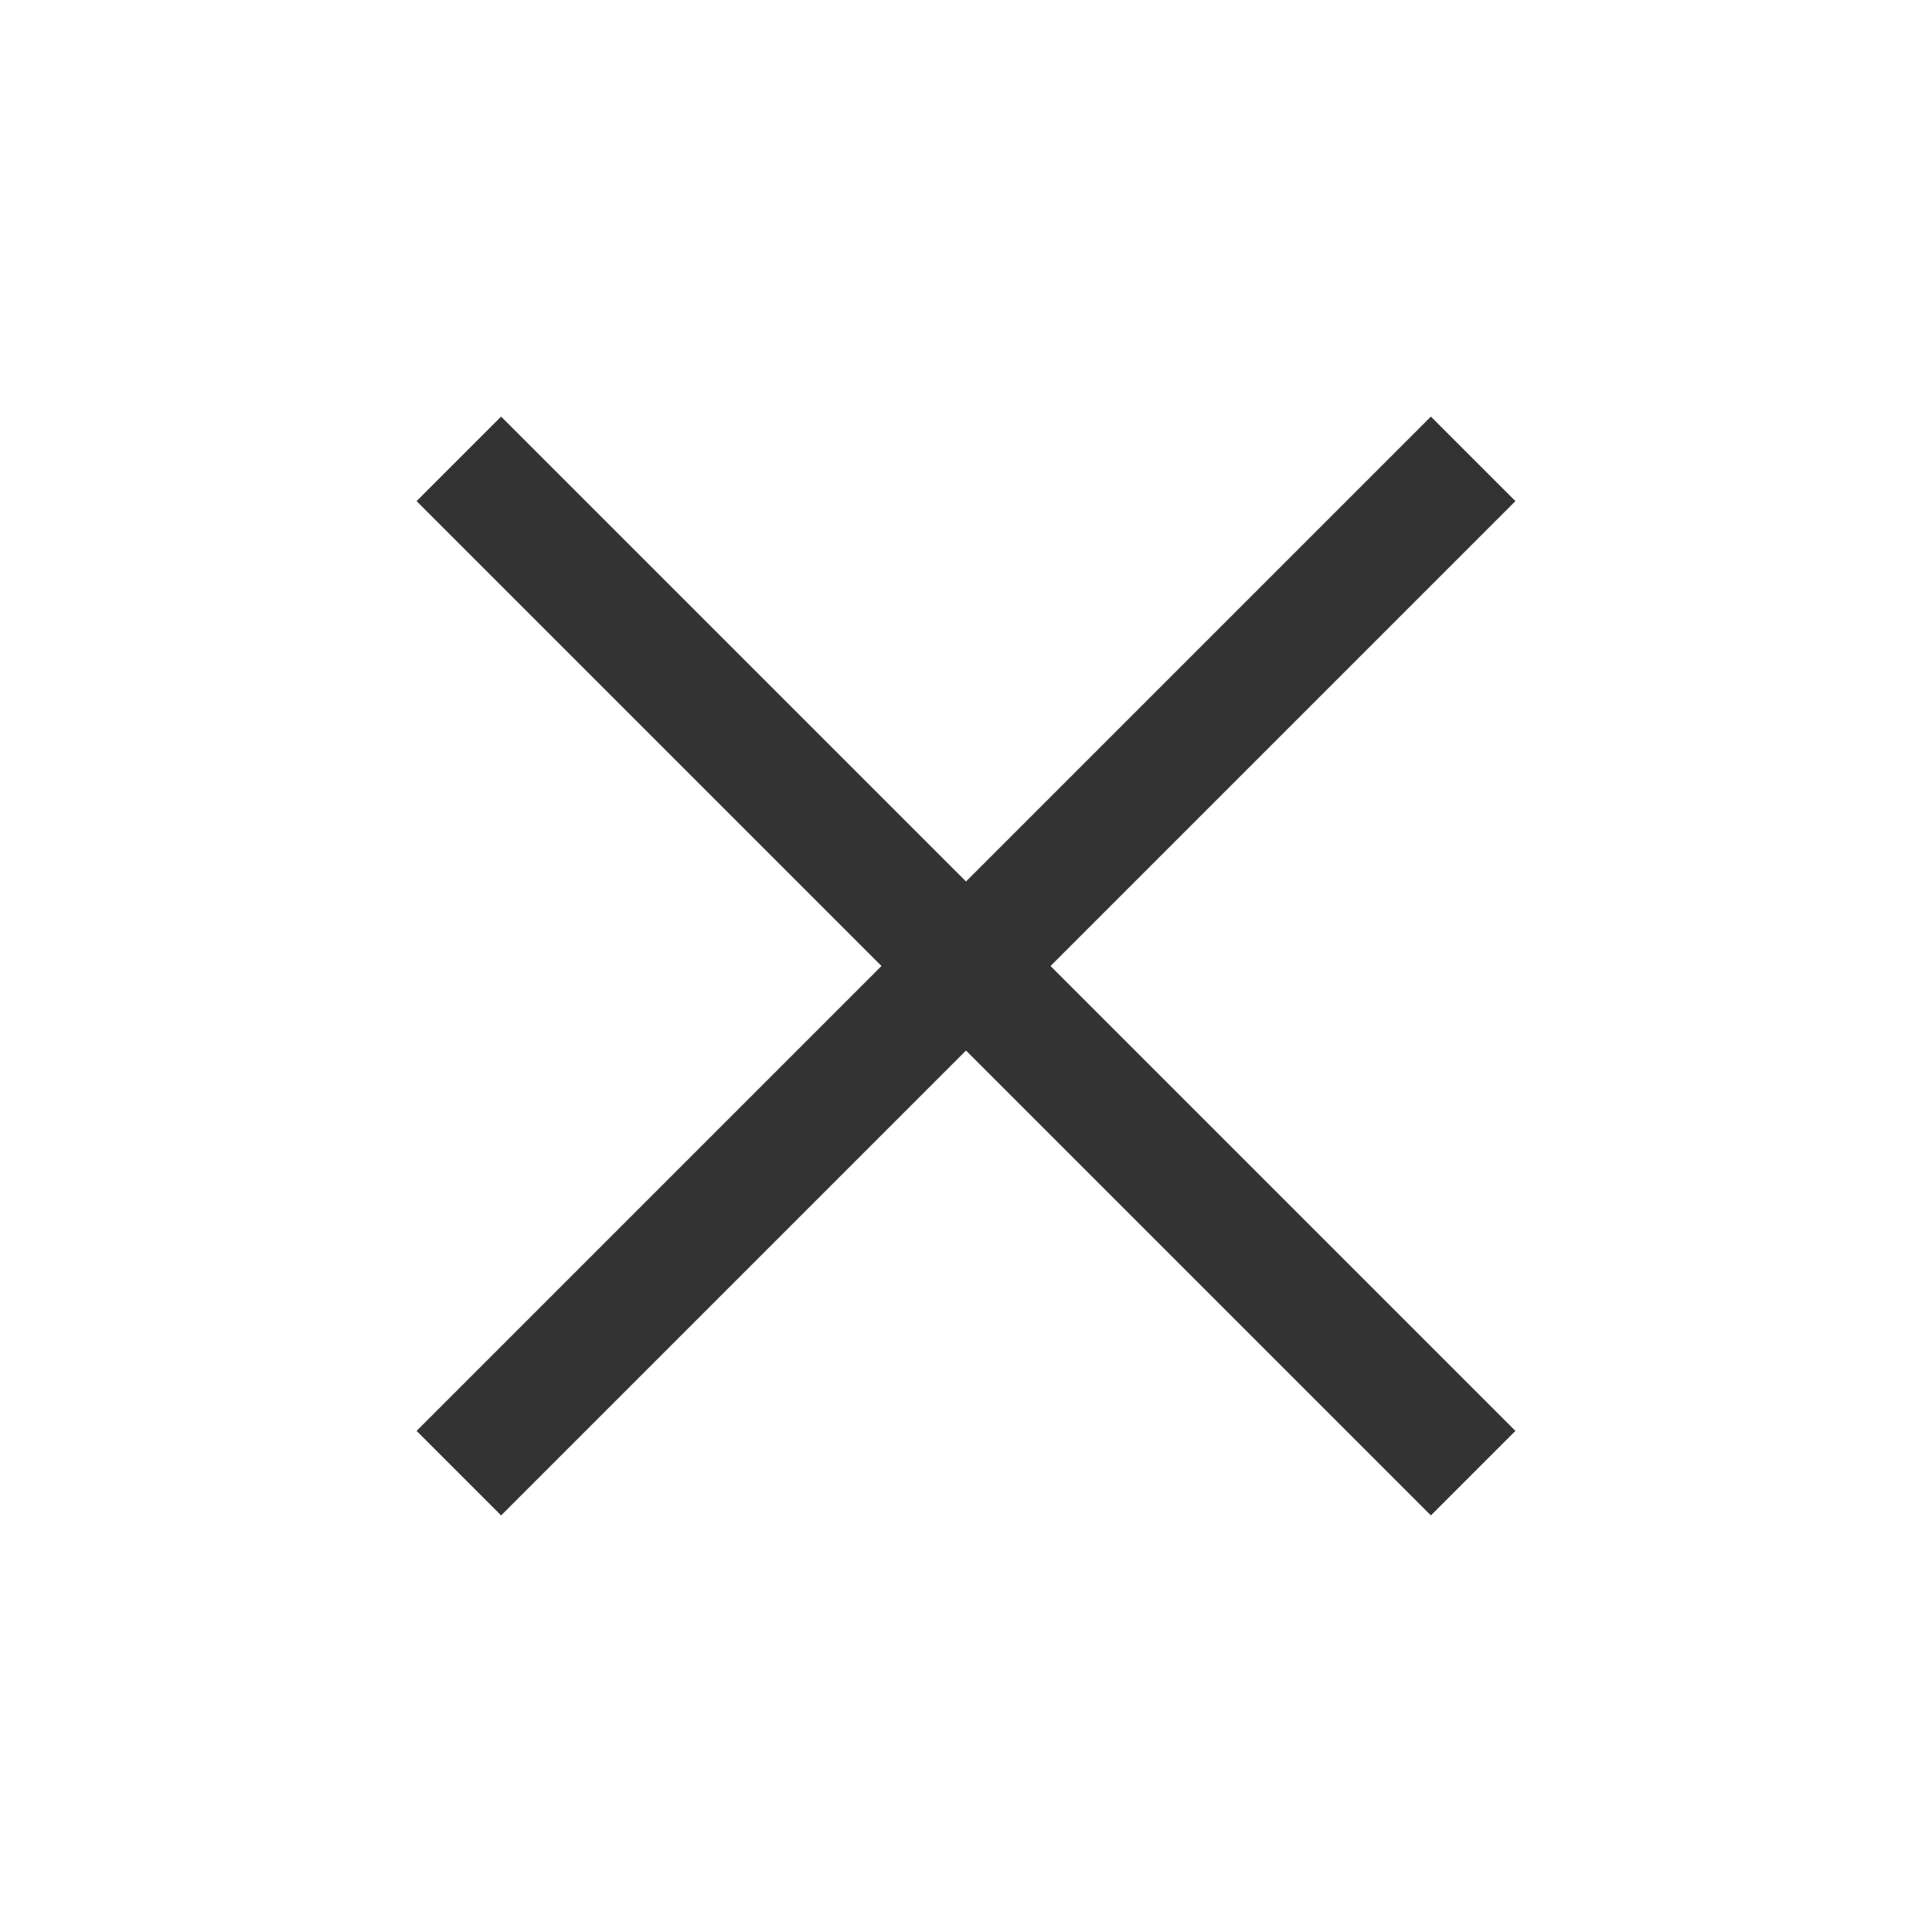
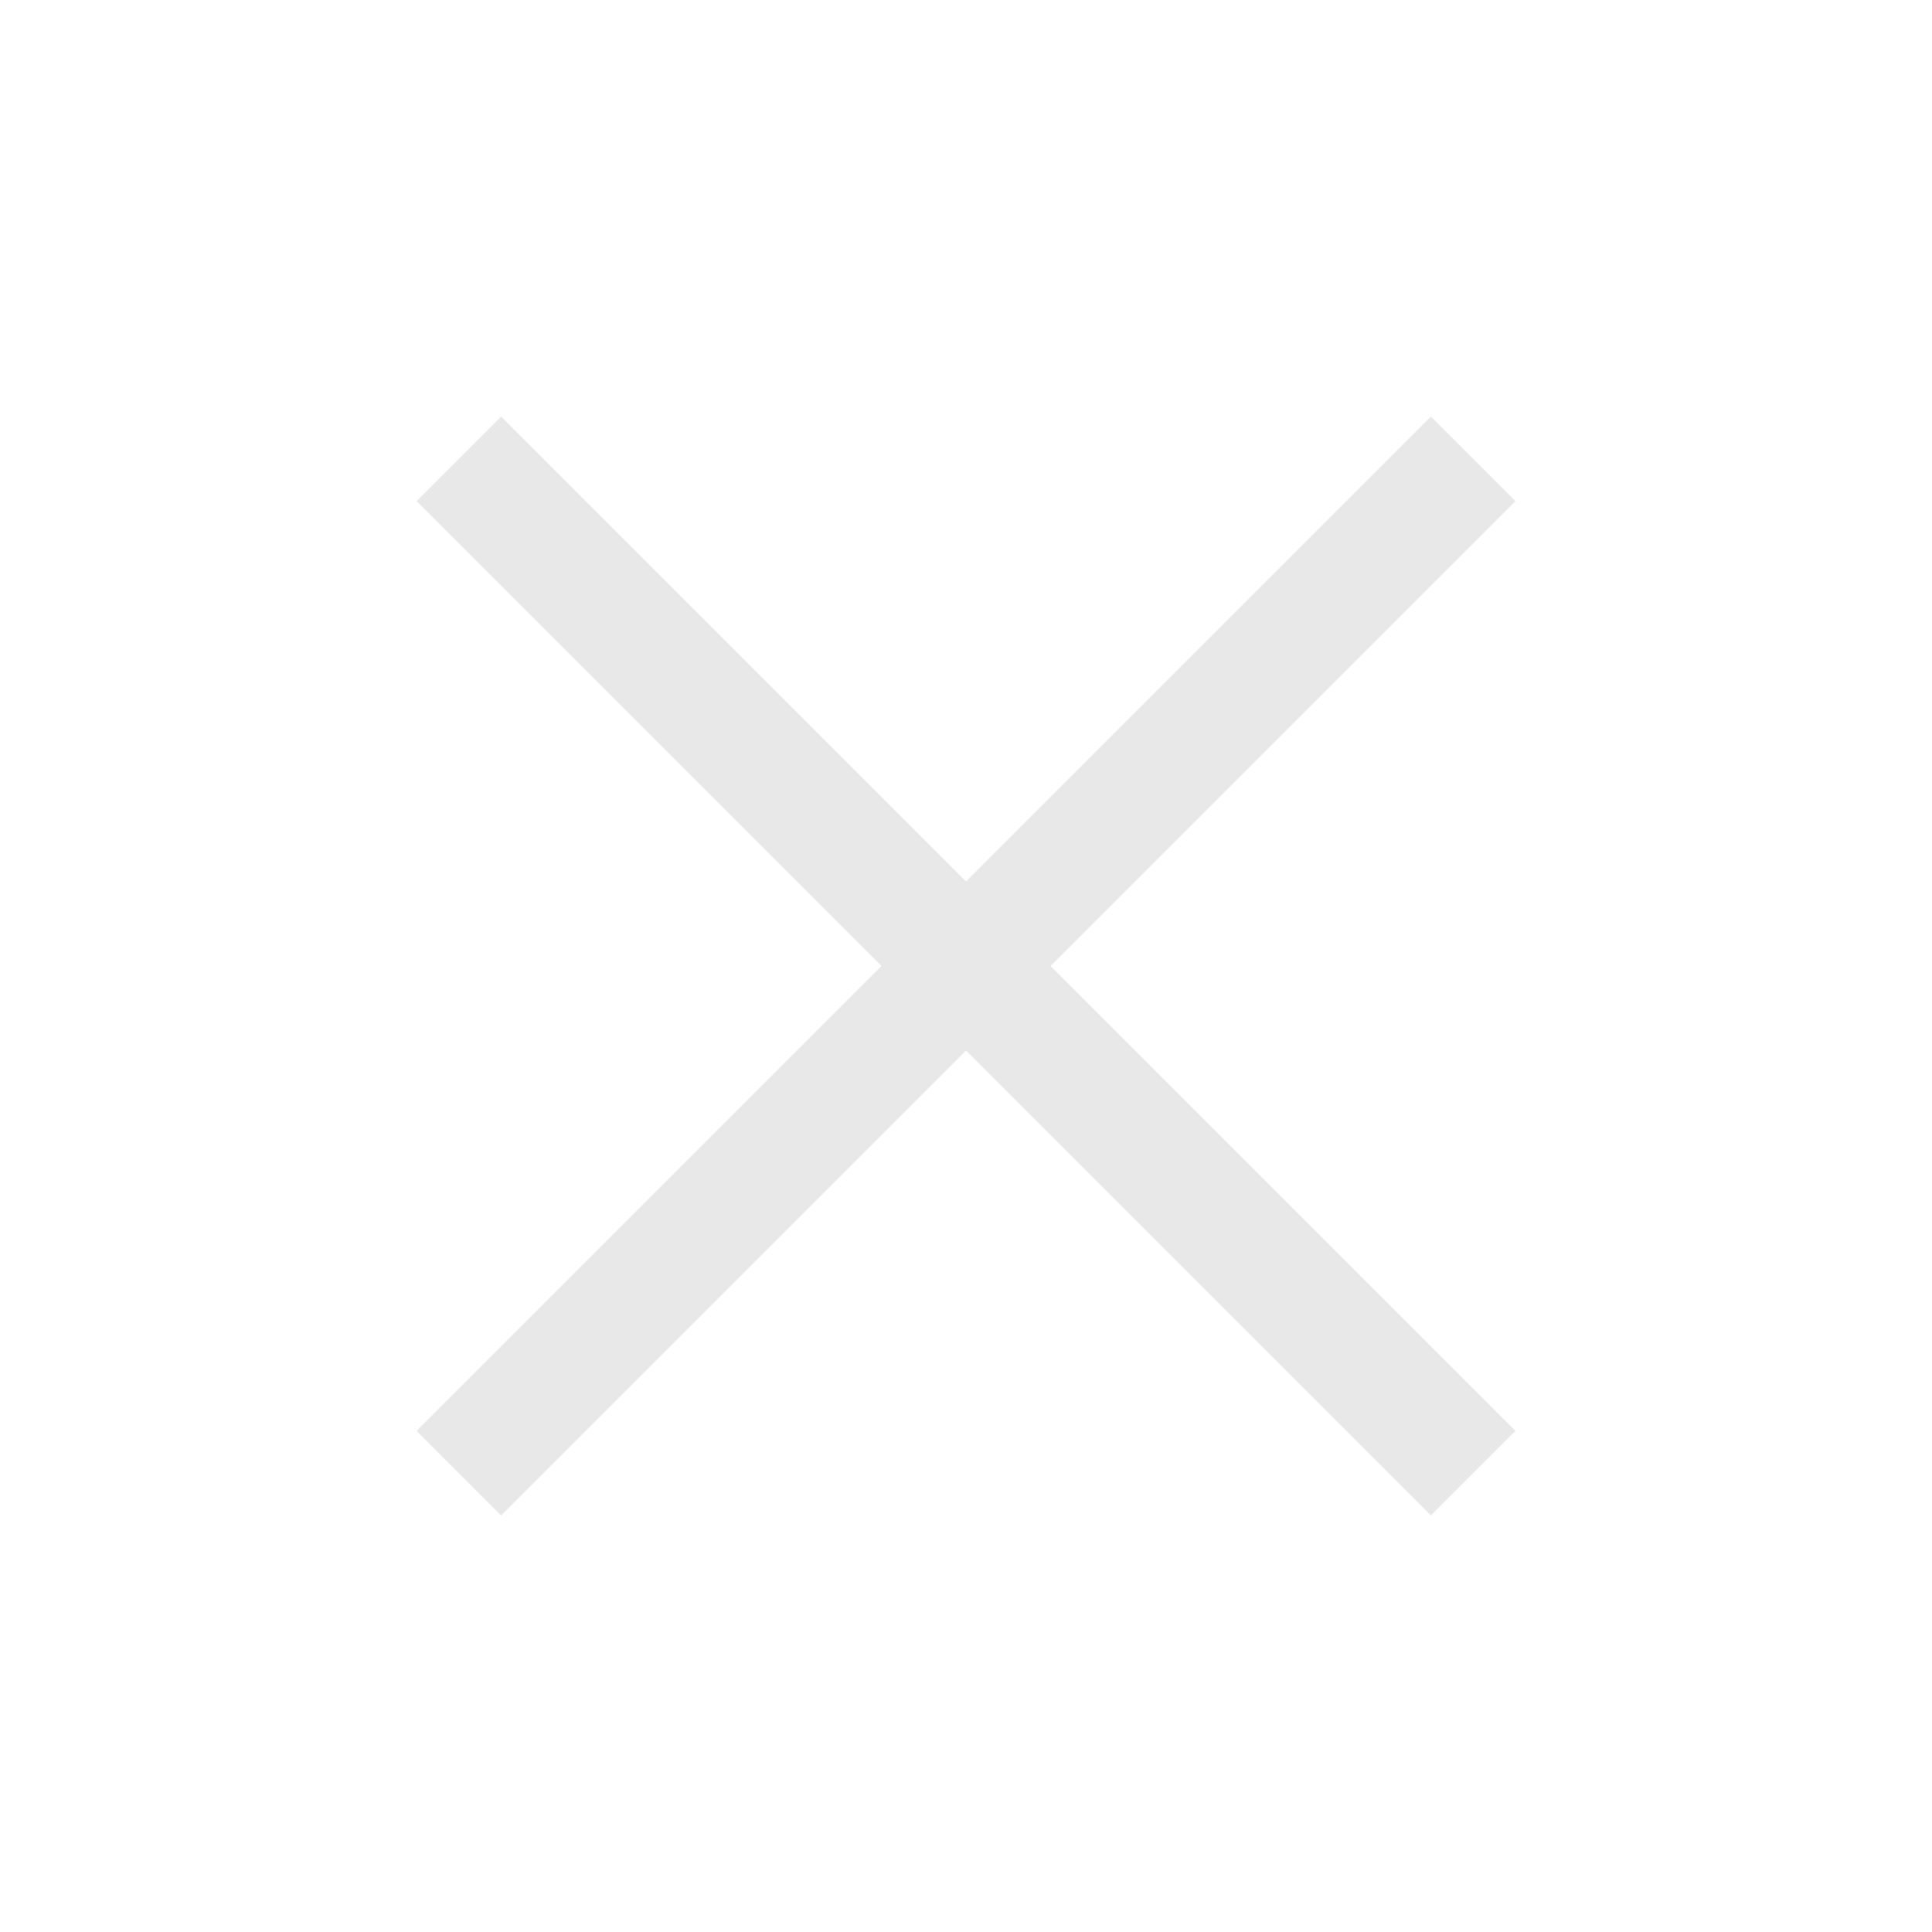
- <svg xmlns="http://www.w3.org/2000/svg" height="48px" viewBox="0 -960 960 960" width="48px" fill="#333333">
+ <svg xmlns="http://www.w3.org/2000/svg" height="48px" viewBox="0 -960 960 960" width="48px" fill="#e8e8e8">
  <path d="m249-207-42-42 231-231-231-231 42-42 231 231 231-231 42 42-231 231 231 231-42 42-231-231-231 231Z" />
</svg>
